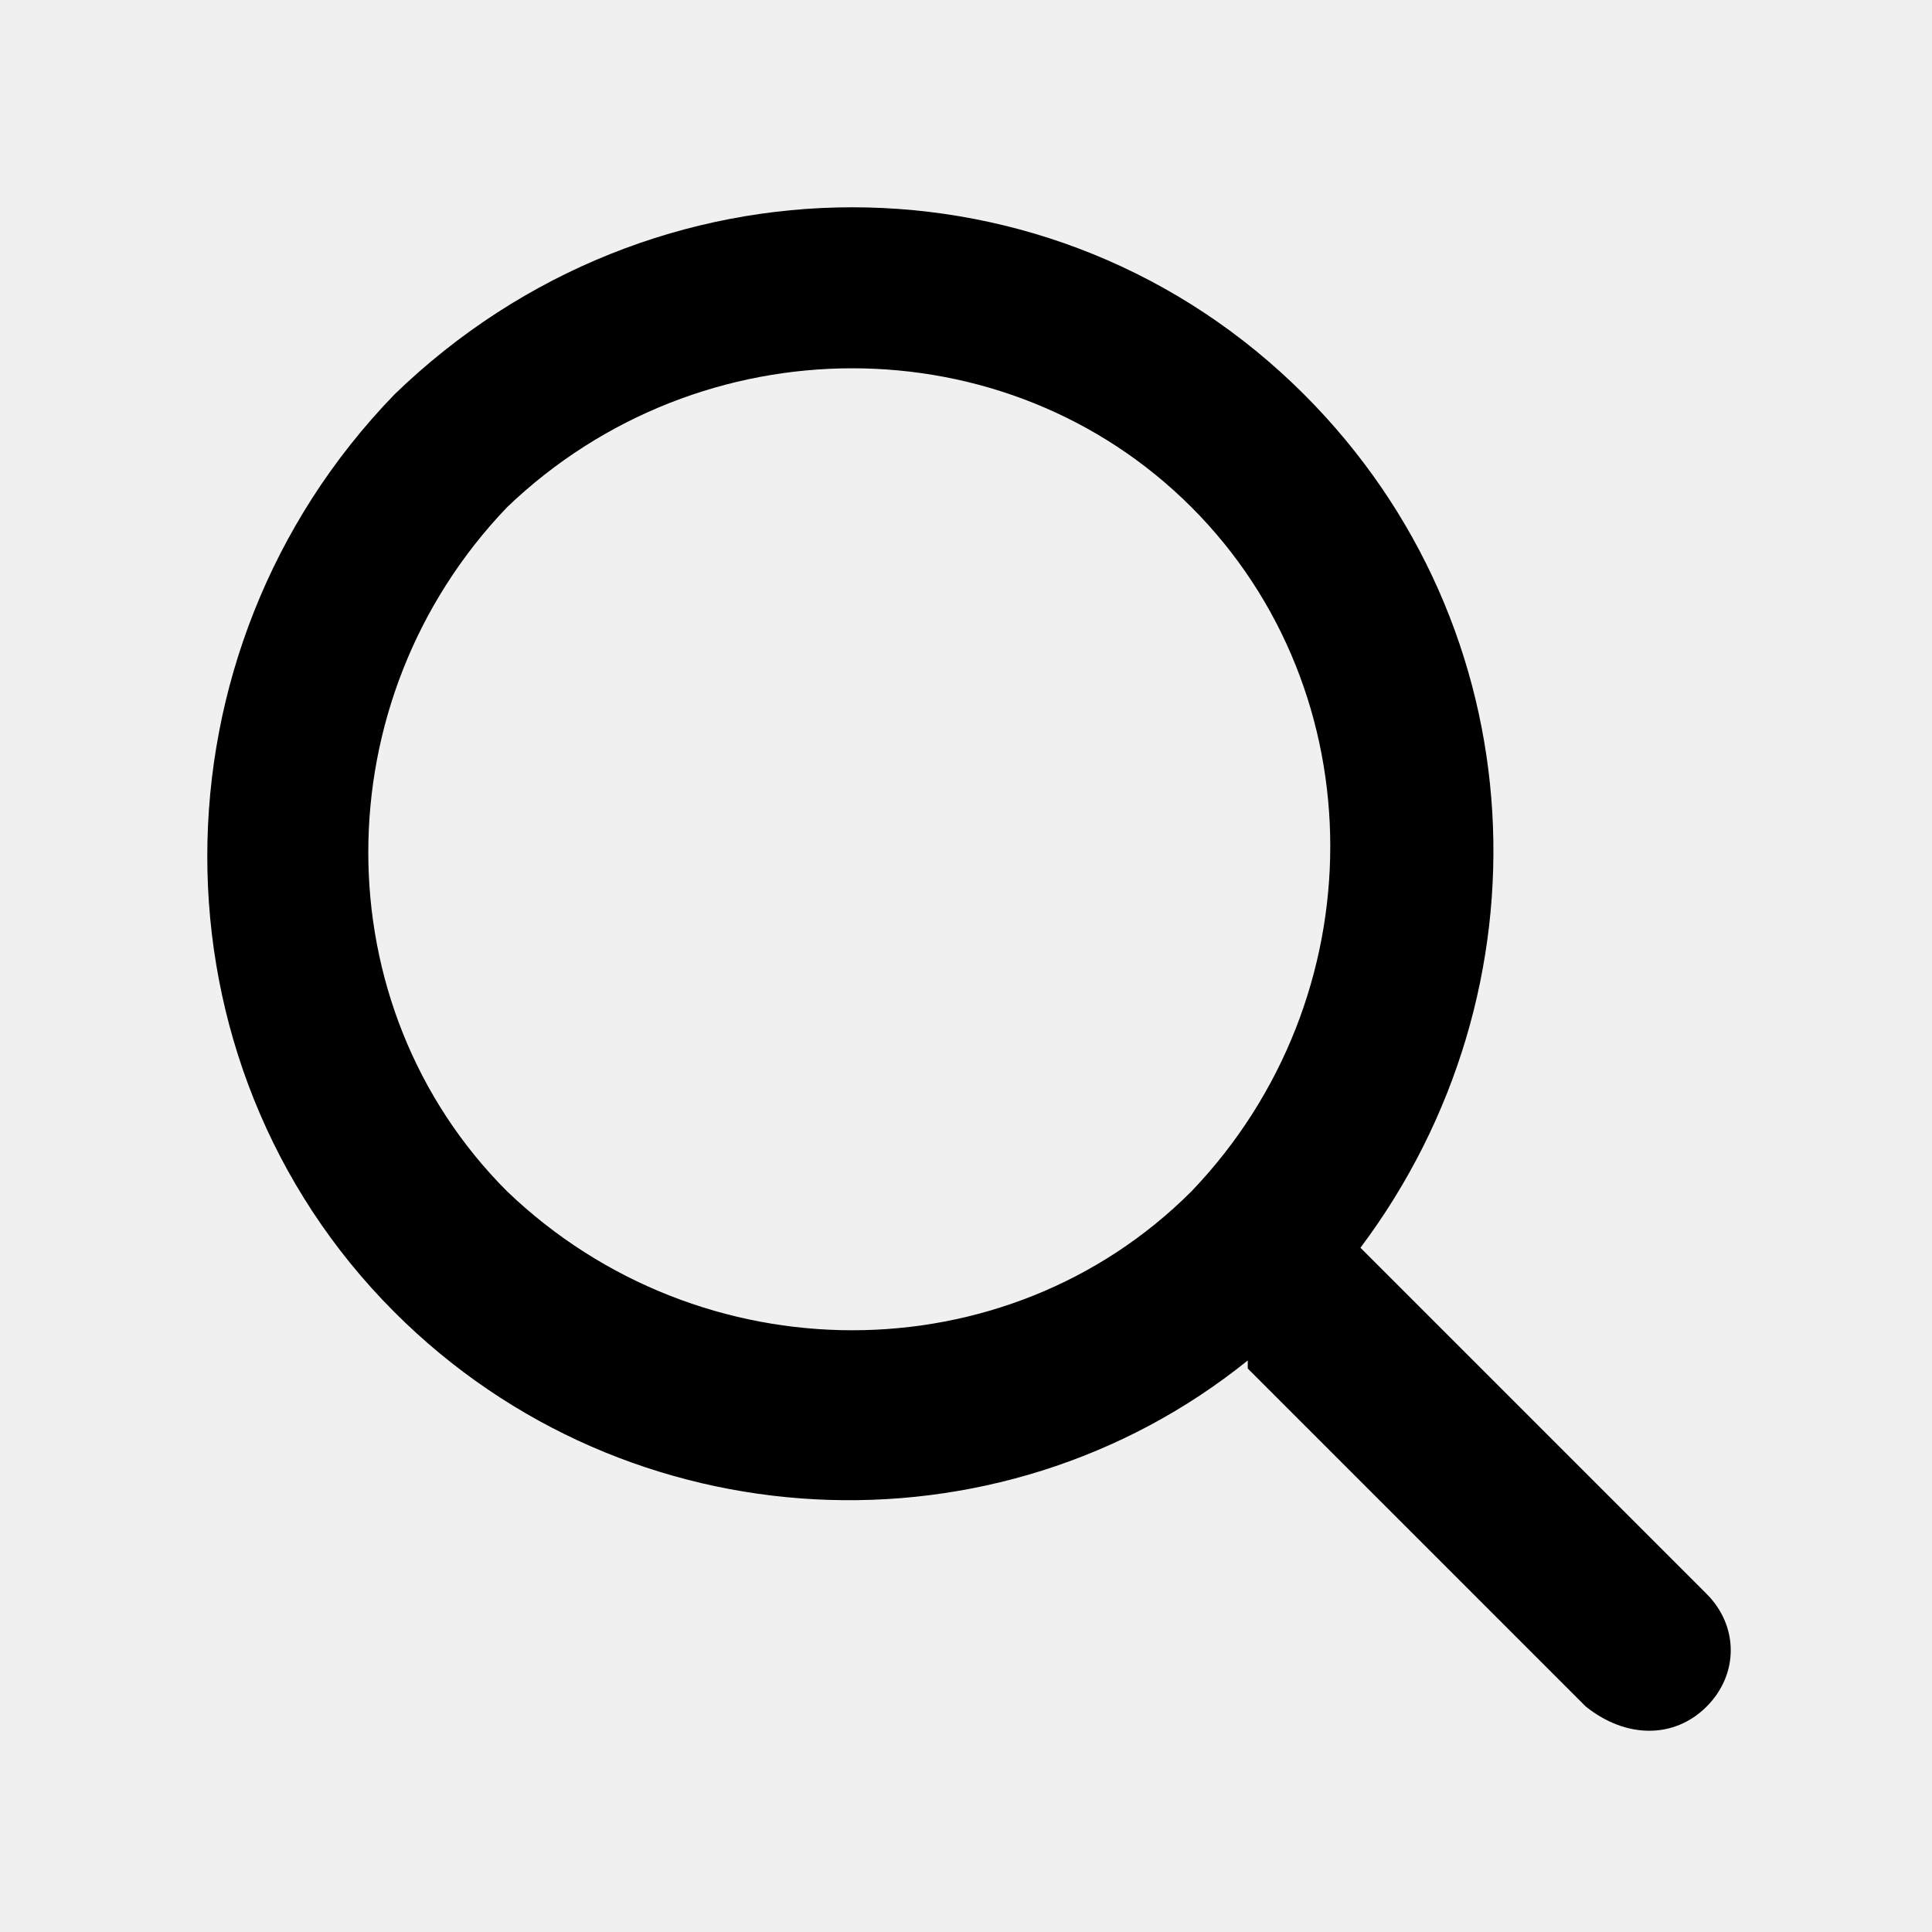
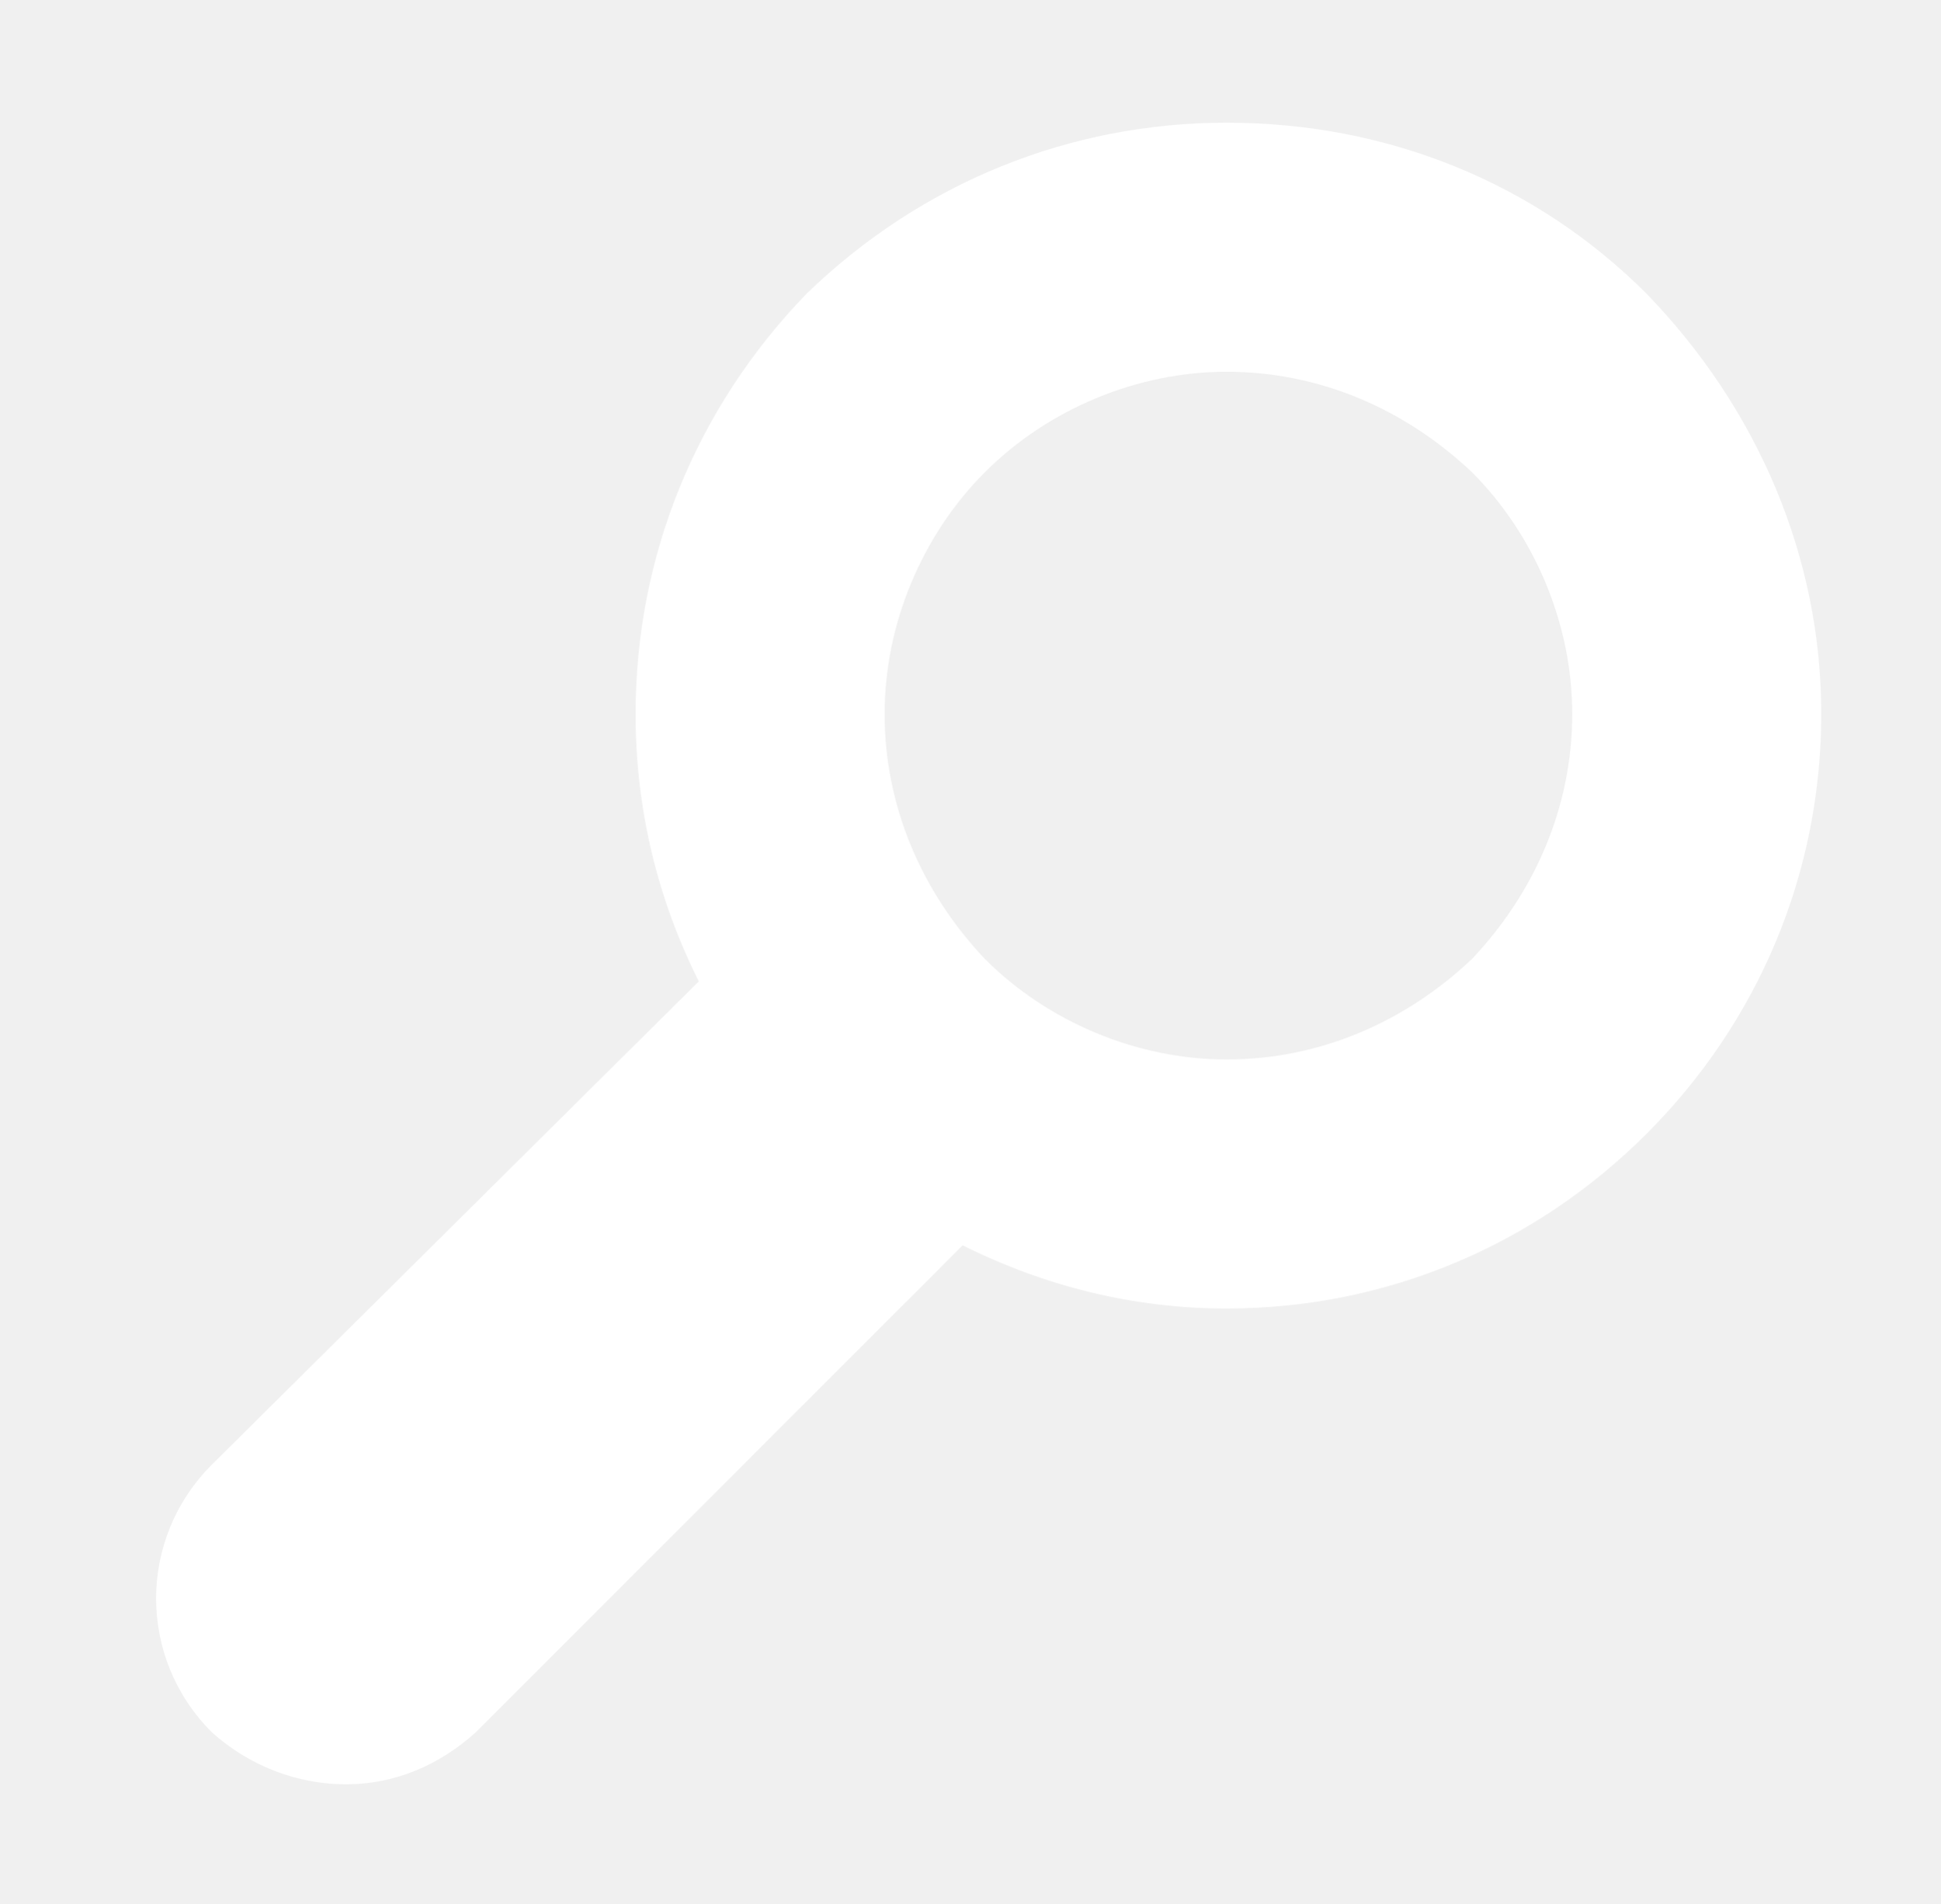
- <svg xmlns="http://www.w3.org/2000/svg" viewBox="0 0 24 24" width="24" height="24">
-   <path d="M16.9,15.5c2.4-3.2,2.2-7.7-0.7-10.6c-3.1-3.1-8.1-3.1-11.3,0c-3.1,3.2-3.1,8.3,0,11.4     c2.9,2.9,7.5,3.1,10.6,0.6c0,0.1,0,0.1,0,0.1l4.2,4.2c0.5,0.4,1.1,0.4,1.5,0c0.4-0.4,0.4-1,0-1.4L16.9,15.5     C16.9,15.5,16.9,15.5,16.9,15.5L16.9,15.5z M14.8,6.3c2.3,2.3,2.3,6.1,0,8.5c-2.3,2.3-6.1,2.3-8.5,0C4,12.5,4,8.7,6.3,6.3     C8.7,4,12.5,4,14.8,6.3z" />
+ <svg xmlns="http://www.w3.org/2000/svg" version="1.1" viewBox="-10 0 522 512">
+   <path fill="#ffffff" d="M433 79c30 31 47 71 47 113c0 43 -17 83 -47 113s-70 47 -113 47c-25 0 -49 -6 -71 -17l-131 131c-10 9 -22 14 -35 14s-26 -5 -36 -14c-20 -20 -20 -52 0 -72l131 -130c-11 -22 -17 -46 -17 -72c0 -42 16 -82 46 -113c31 -30 71 -46 113 -46c43 0 83 16 113 46zM320 285 c25 0 48 -10 66 -27c17 -18 27 -41 27 -66c0 -24 -10 -48 -27 -65c-18 -17 -41 -27 -66 -27c-24 0 -48 10 -65 27s-27 41 -27 65c0 25 10 48 27 66c17 17 41 27 65 27z" />
</svg>
